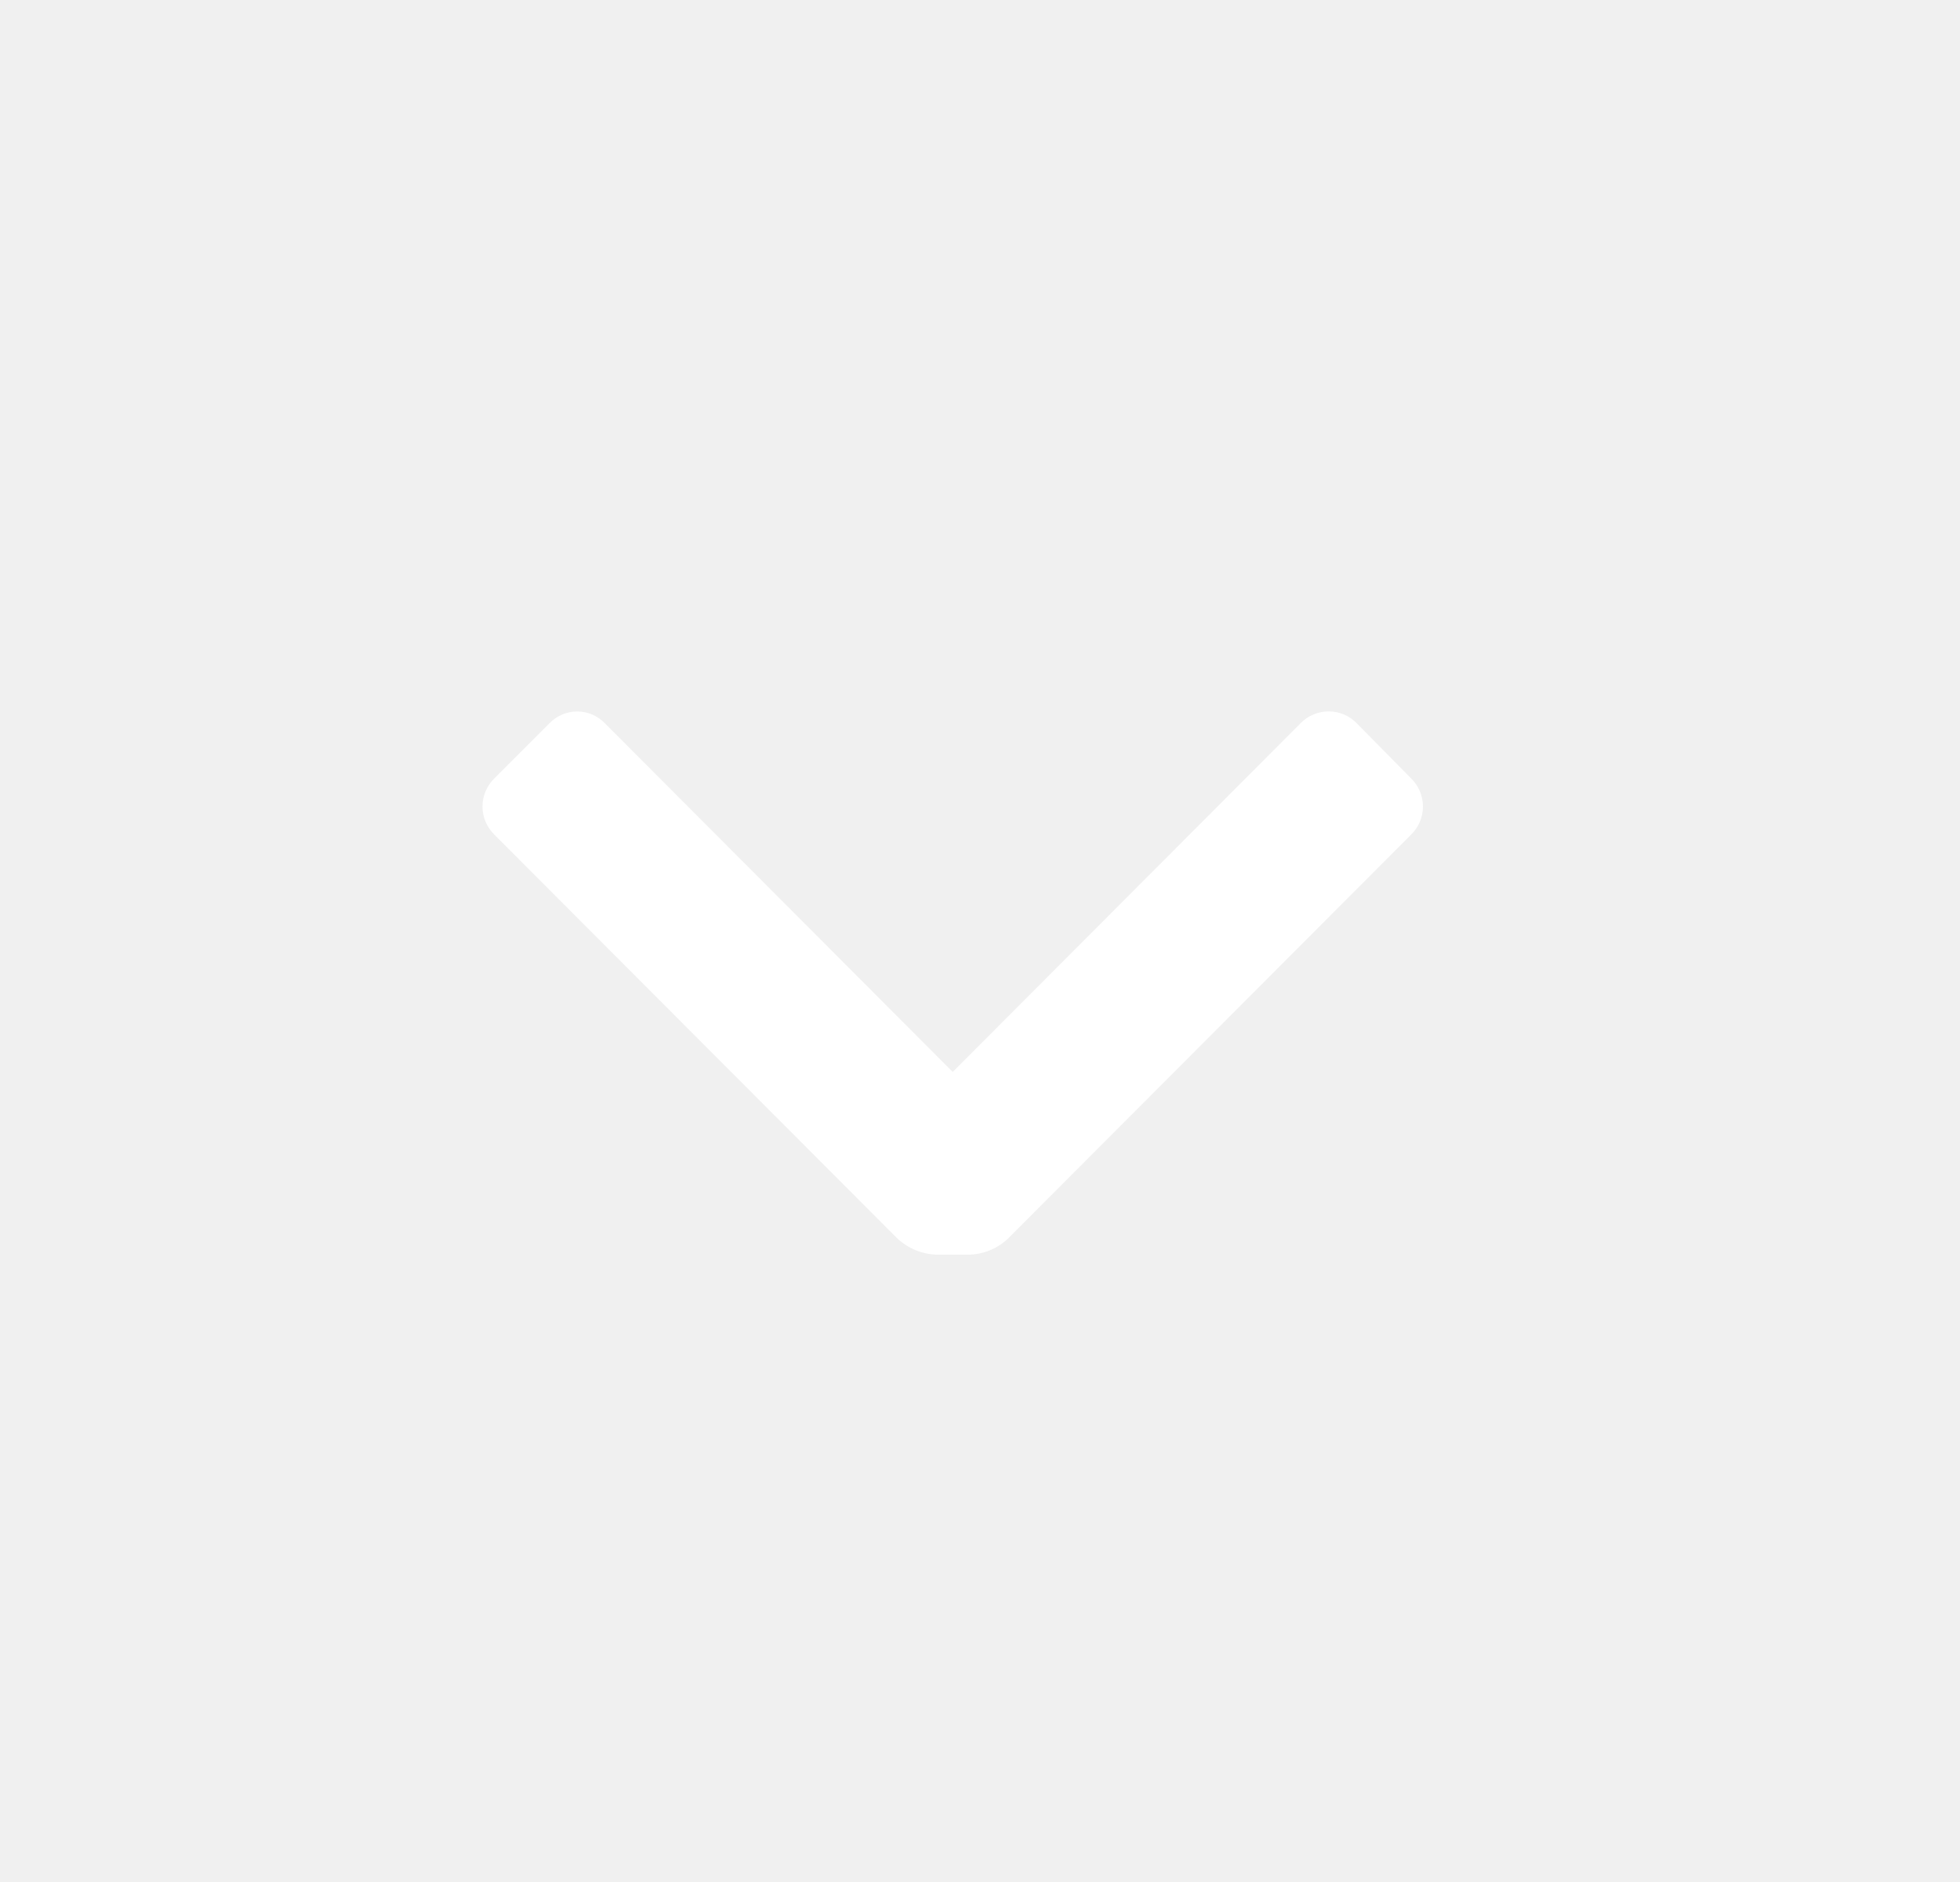
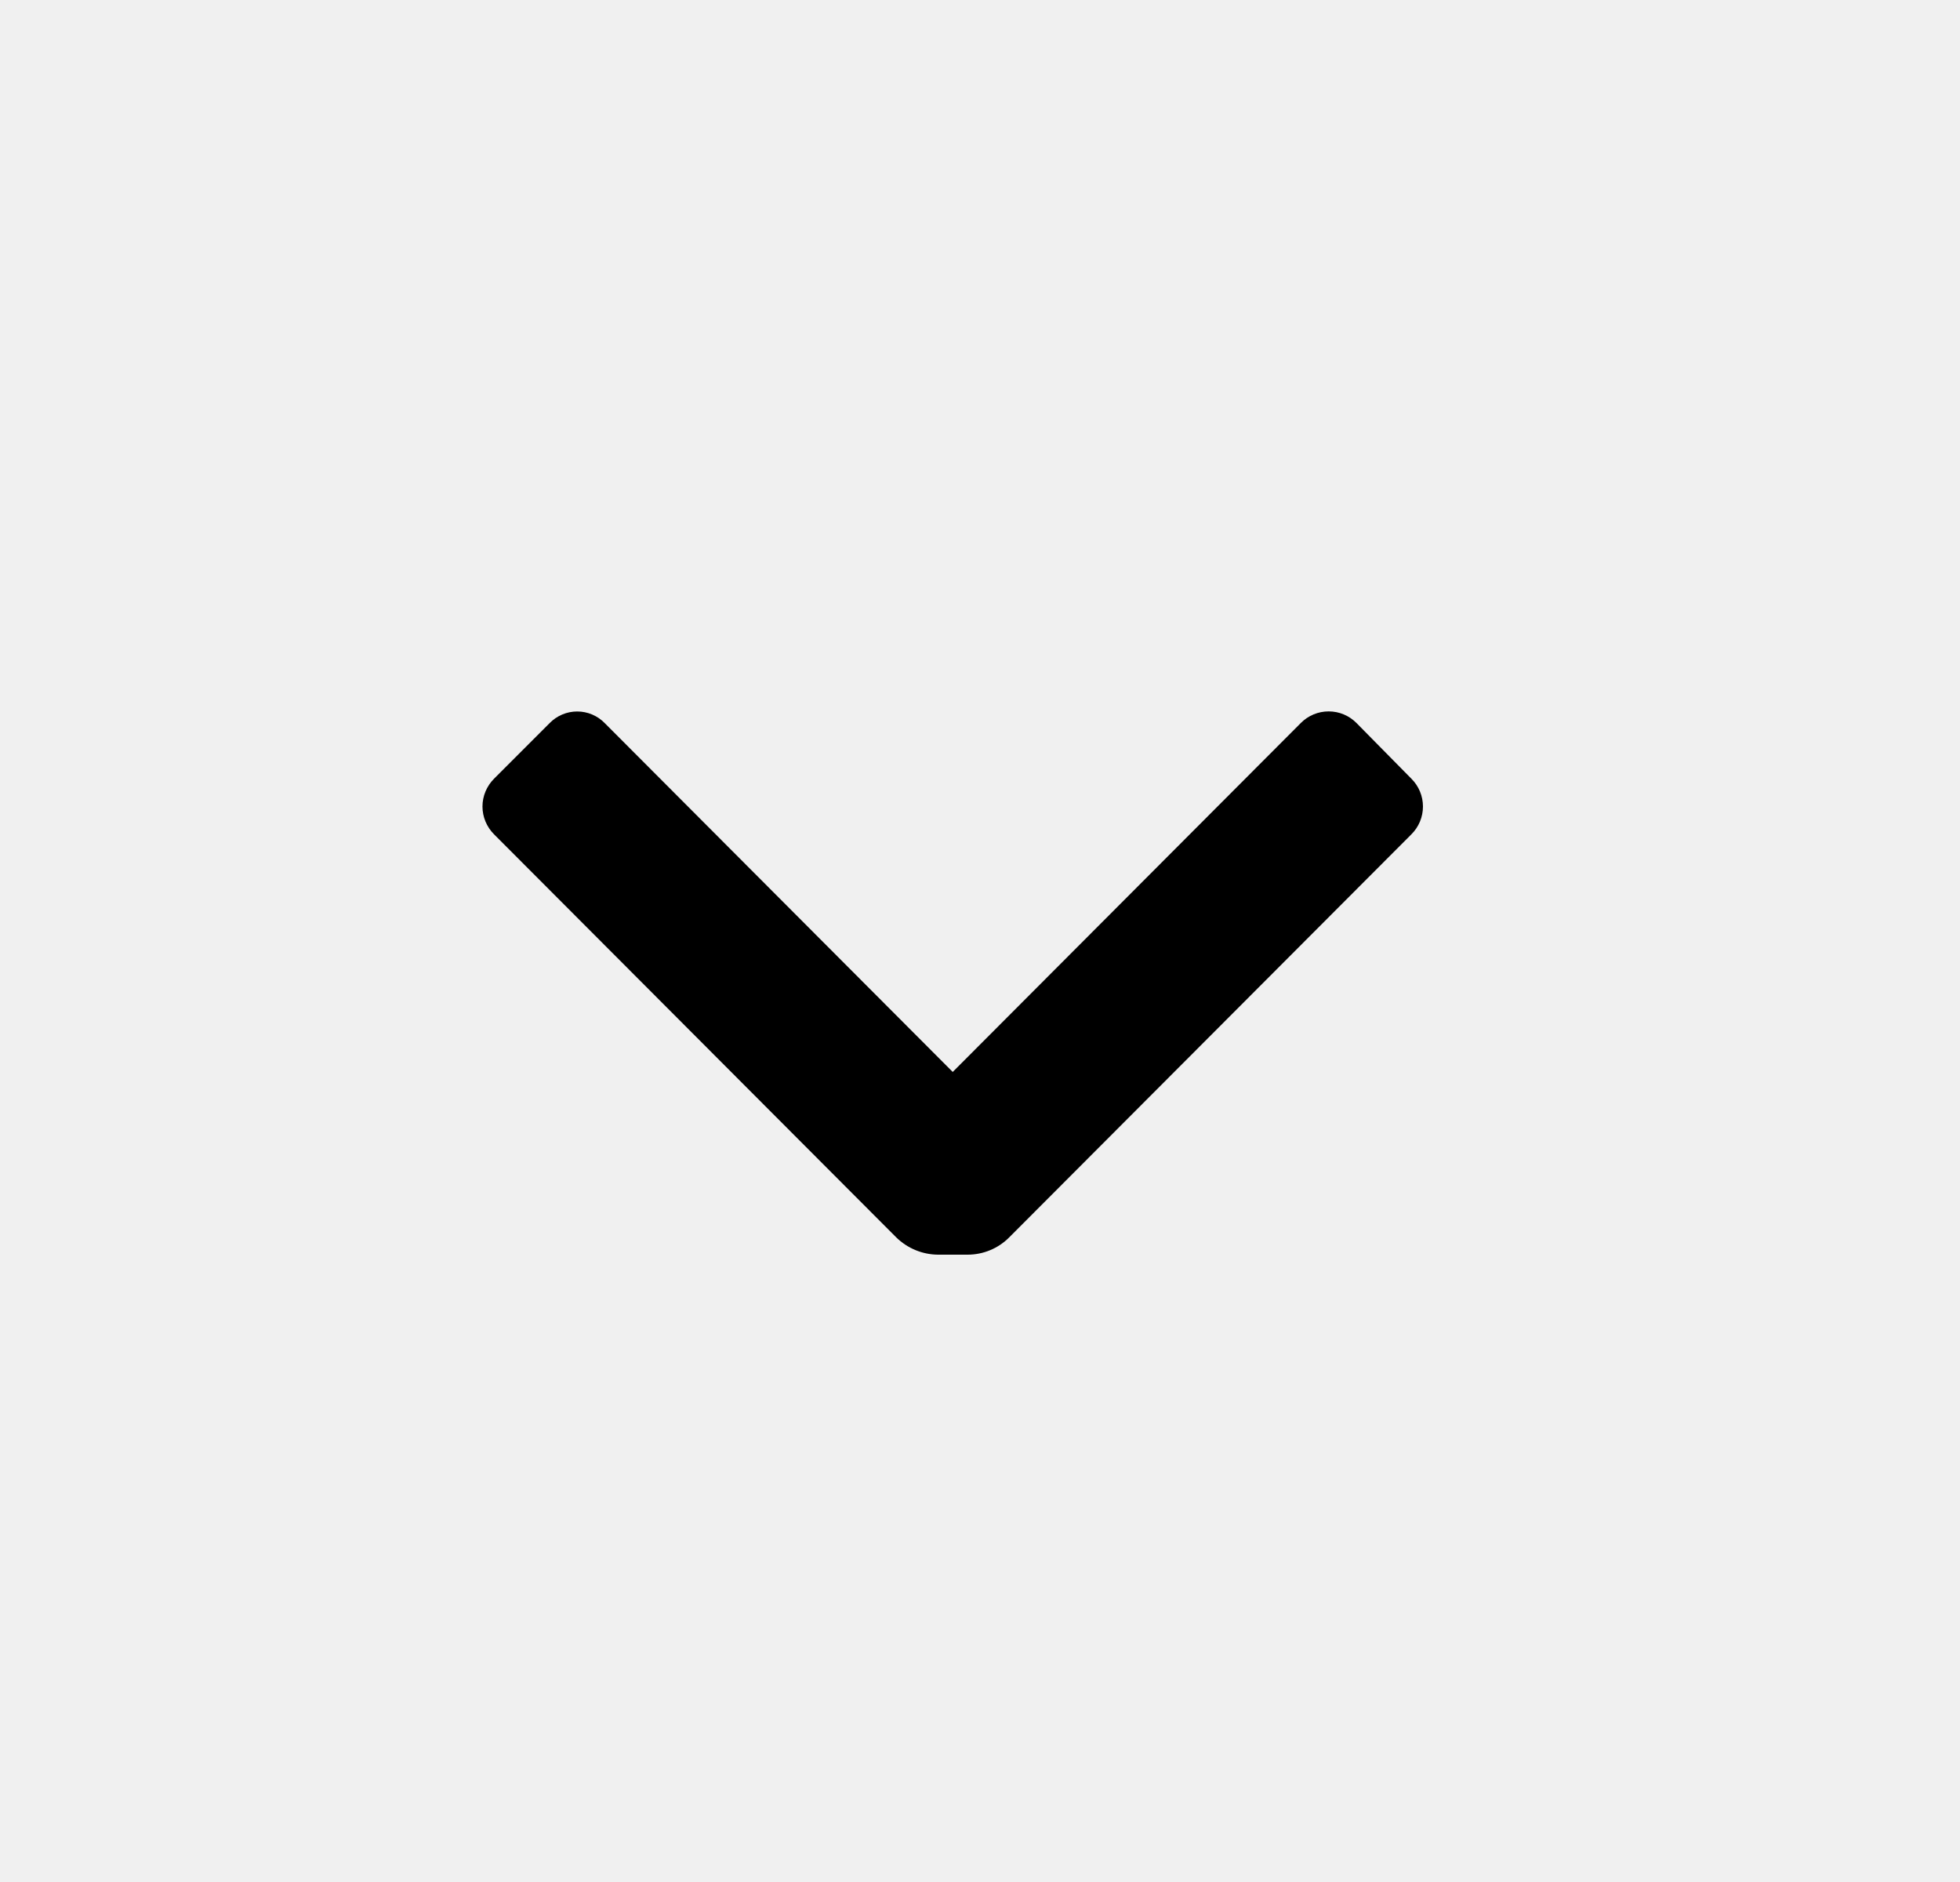
- <svg xmlns="http://www.w3.org/2000/svg" width="25" height="24" viewBox="0 0 25 24" fill="none">
-   <path d="M12.872 15.78C12.732 15.921 12.541 16 12.342 16H11.962C11.764 15.998 11.574 15.919 11.432 15.78L6.302 10.64C6.208 10.546 6.154 10.418 6.154 10.285C6.154 10.152 6.208 10.024 6.302 9.93L7.012 9.22C7.104 9.126 7.231 9.073 7.362 9.073C7.494 9.073 7.62 9.126 7.712 9.22L12.152 13.67L16.592 9.22C16.686 9.125 16.814 9.072 16.947 9.072C17.081 9.072 17.208 9.125 17.302 9.22L18.002 9.93C18.097 10.024 18.15 10.152 18.15 10.285C18.15 10.418 18.097 10.546 18.002 10.64L12.872 15.78Z" fill="white" />
+ <svg xmlns="http://www.w3.org/2000/svg" width="25" height="24" viewBox="0 0 25 24" fill="currentColor">
+   <path d="M12.872 15.78C12.732 15.921 12.541 16 12.342 16H11.962C11.764 15.998 11.574 15.919 11.432 15.78L6.302 10.64C6.208 10.546 6.154 10.418 6.154 10.285C6.154 10.152 6.208 10.024 6.302 9.93L7.012 9.22C7.104 9.126 7.231 9.073 7.362 9.073C7.494 9.073 7.62 9.126 7.712 9.22L12.152 13.67L16.592 9.22C16.686 9.125 16.814 9.072 16.947 9.072C17.081 9.072 17.208 9.125 17.302 9.22L18.002 9.93C18.097 10.024 18.15 10.152 18.15 10.285C18.15 10.418 18.097 10.546 18.002 10.64L12.872 15.78Z" fill="currentColor" />
</svg>
